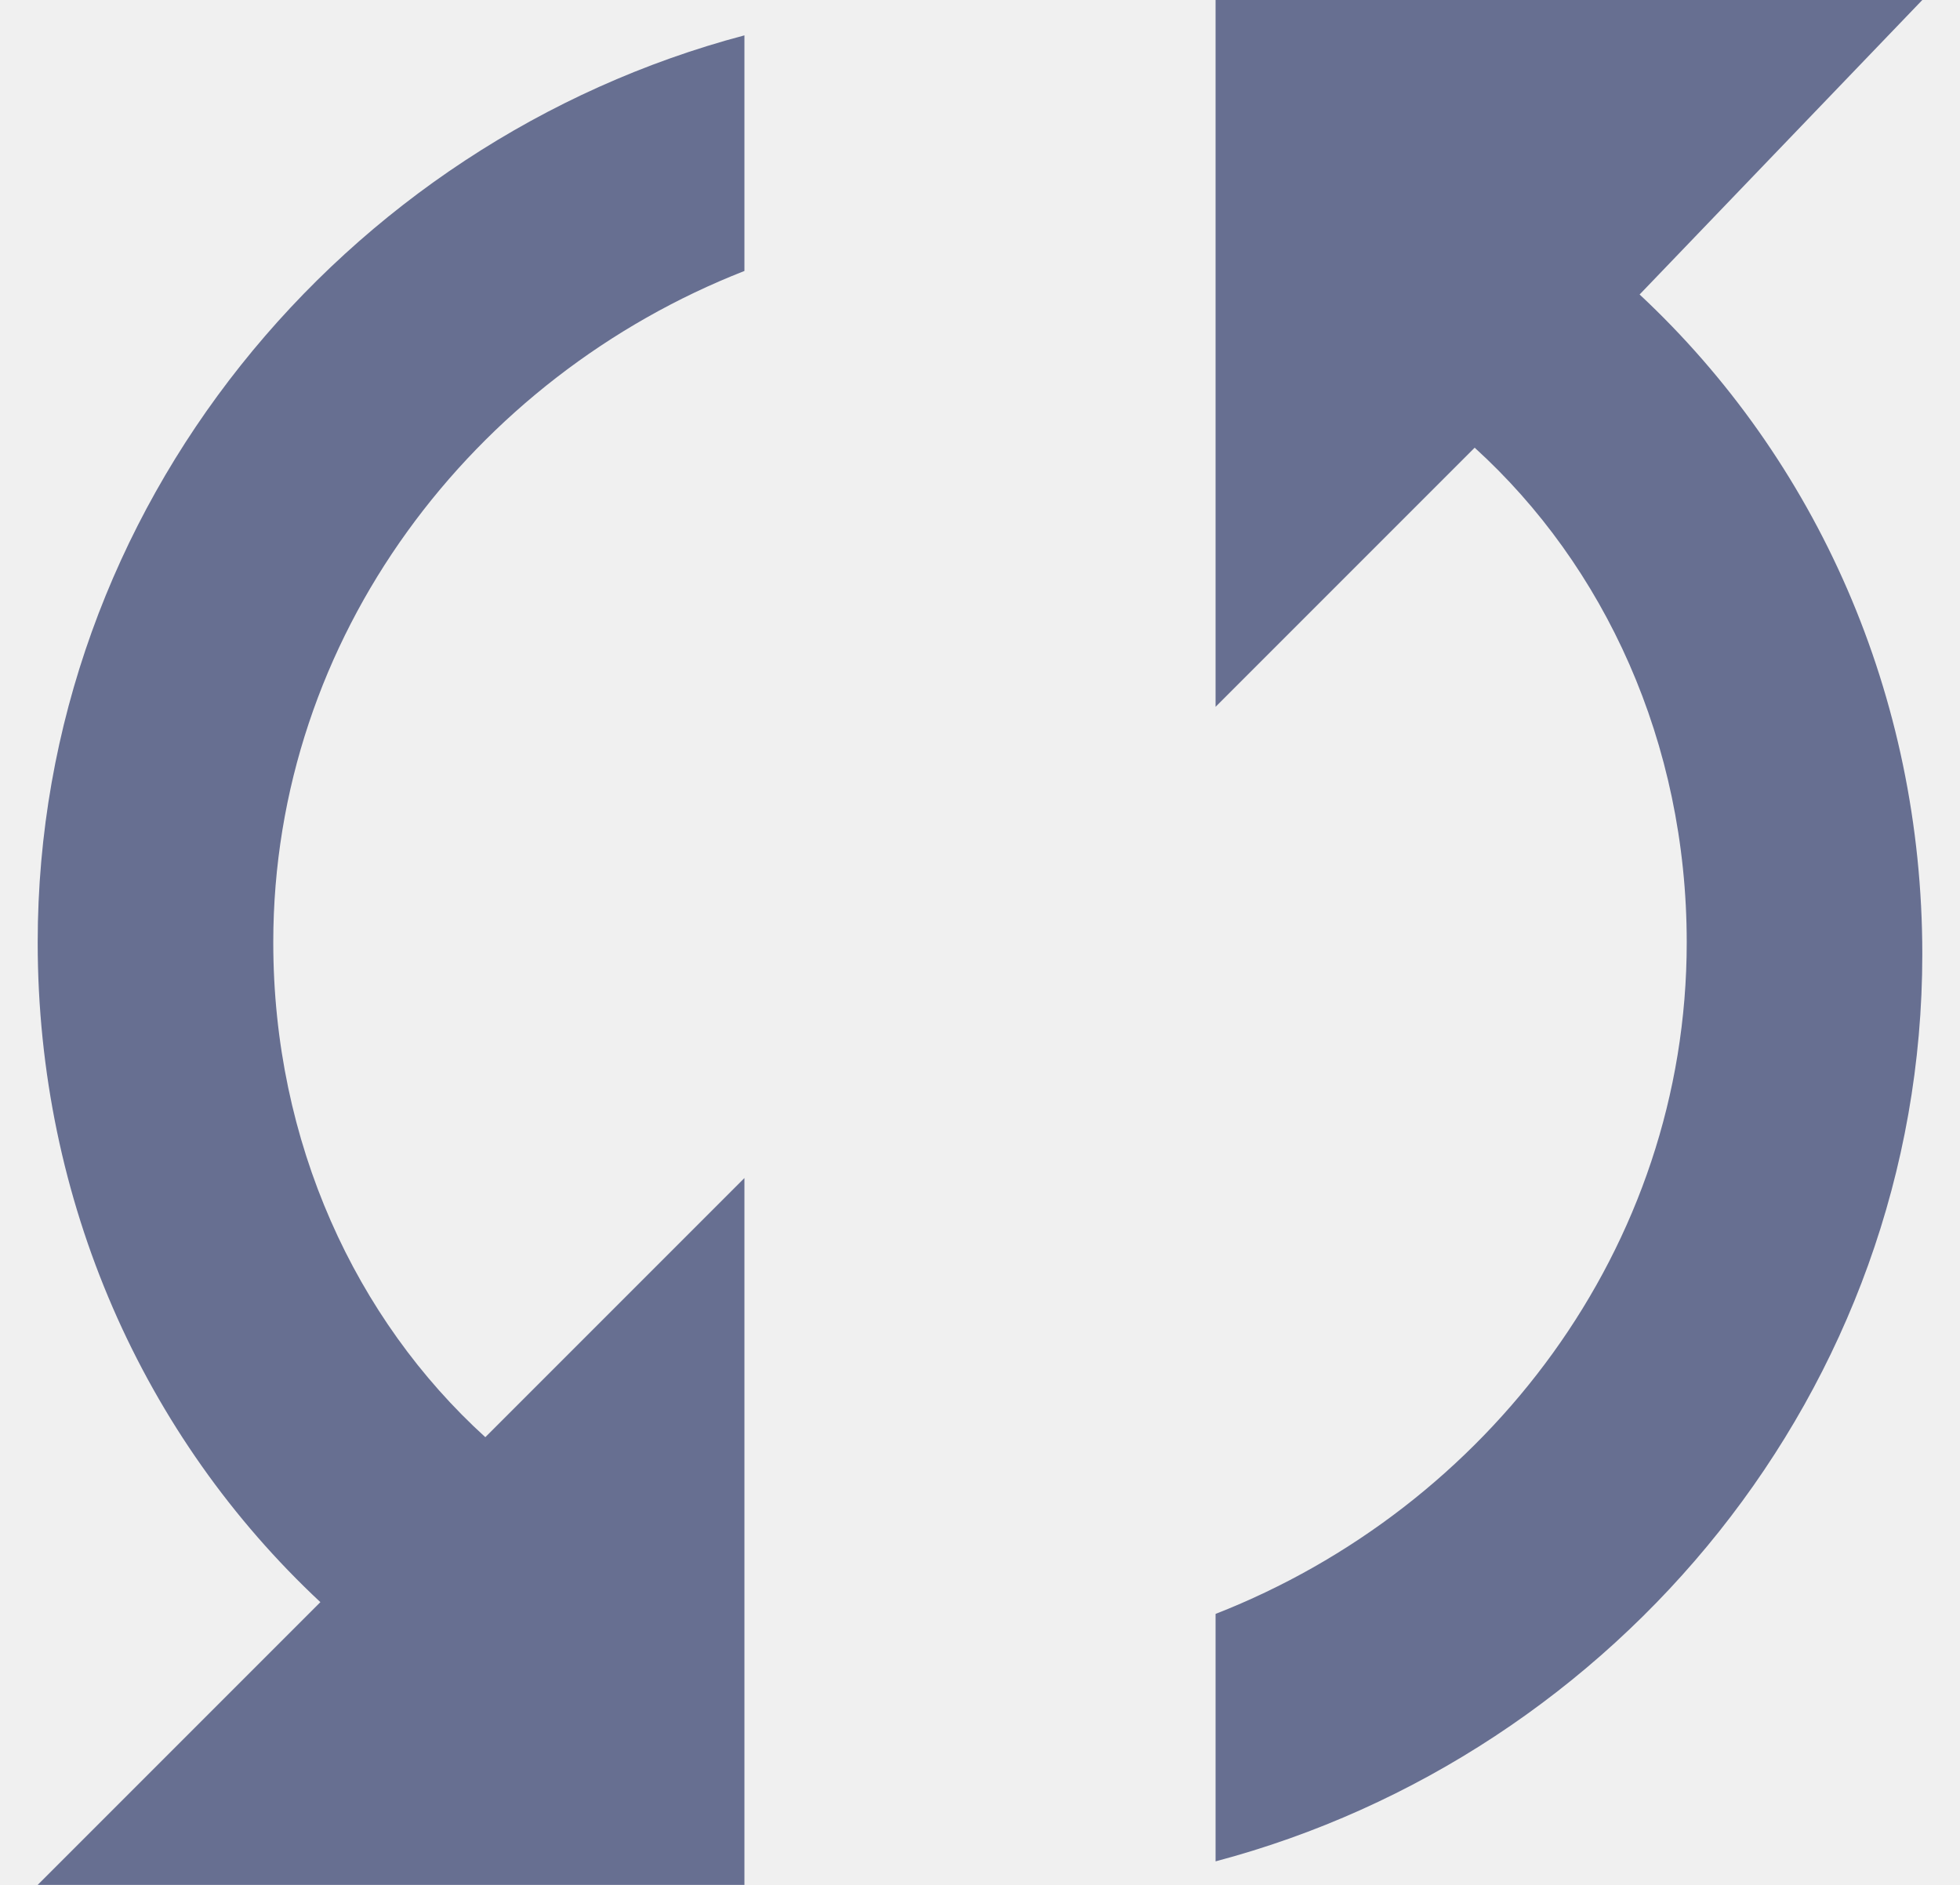
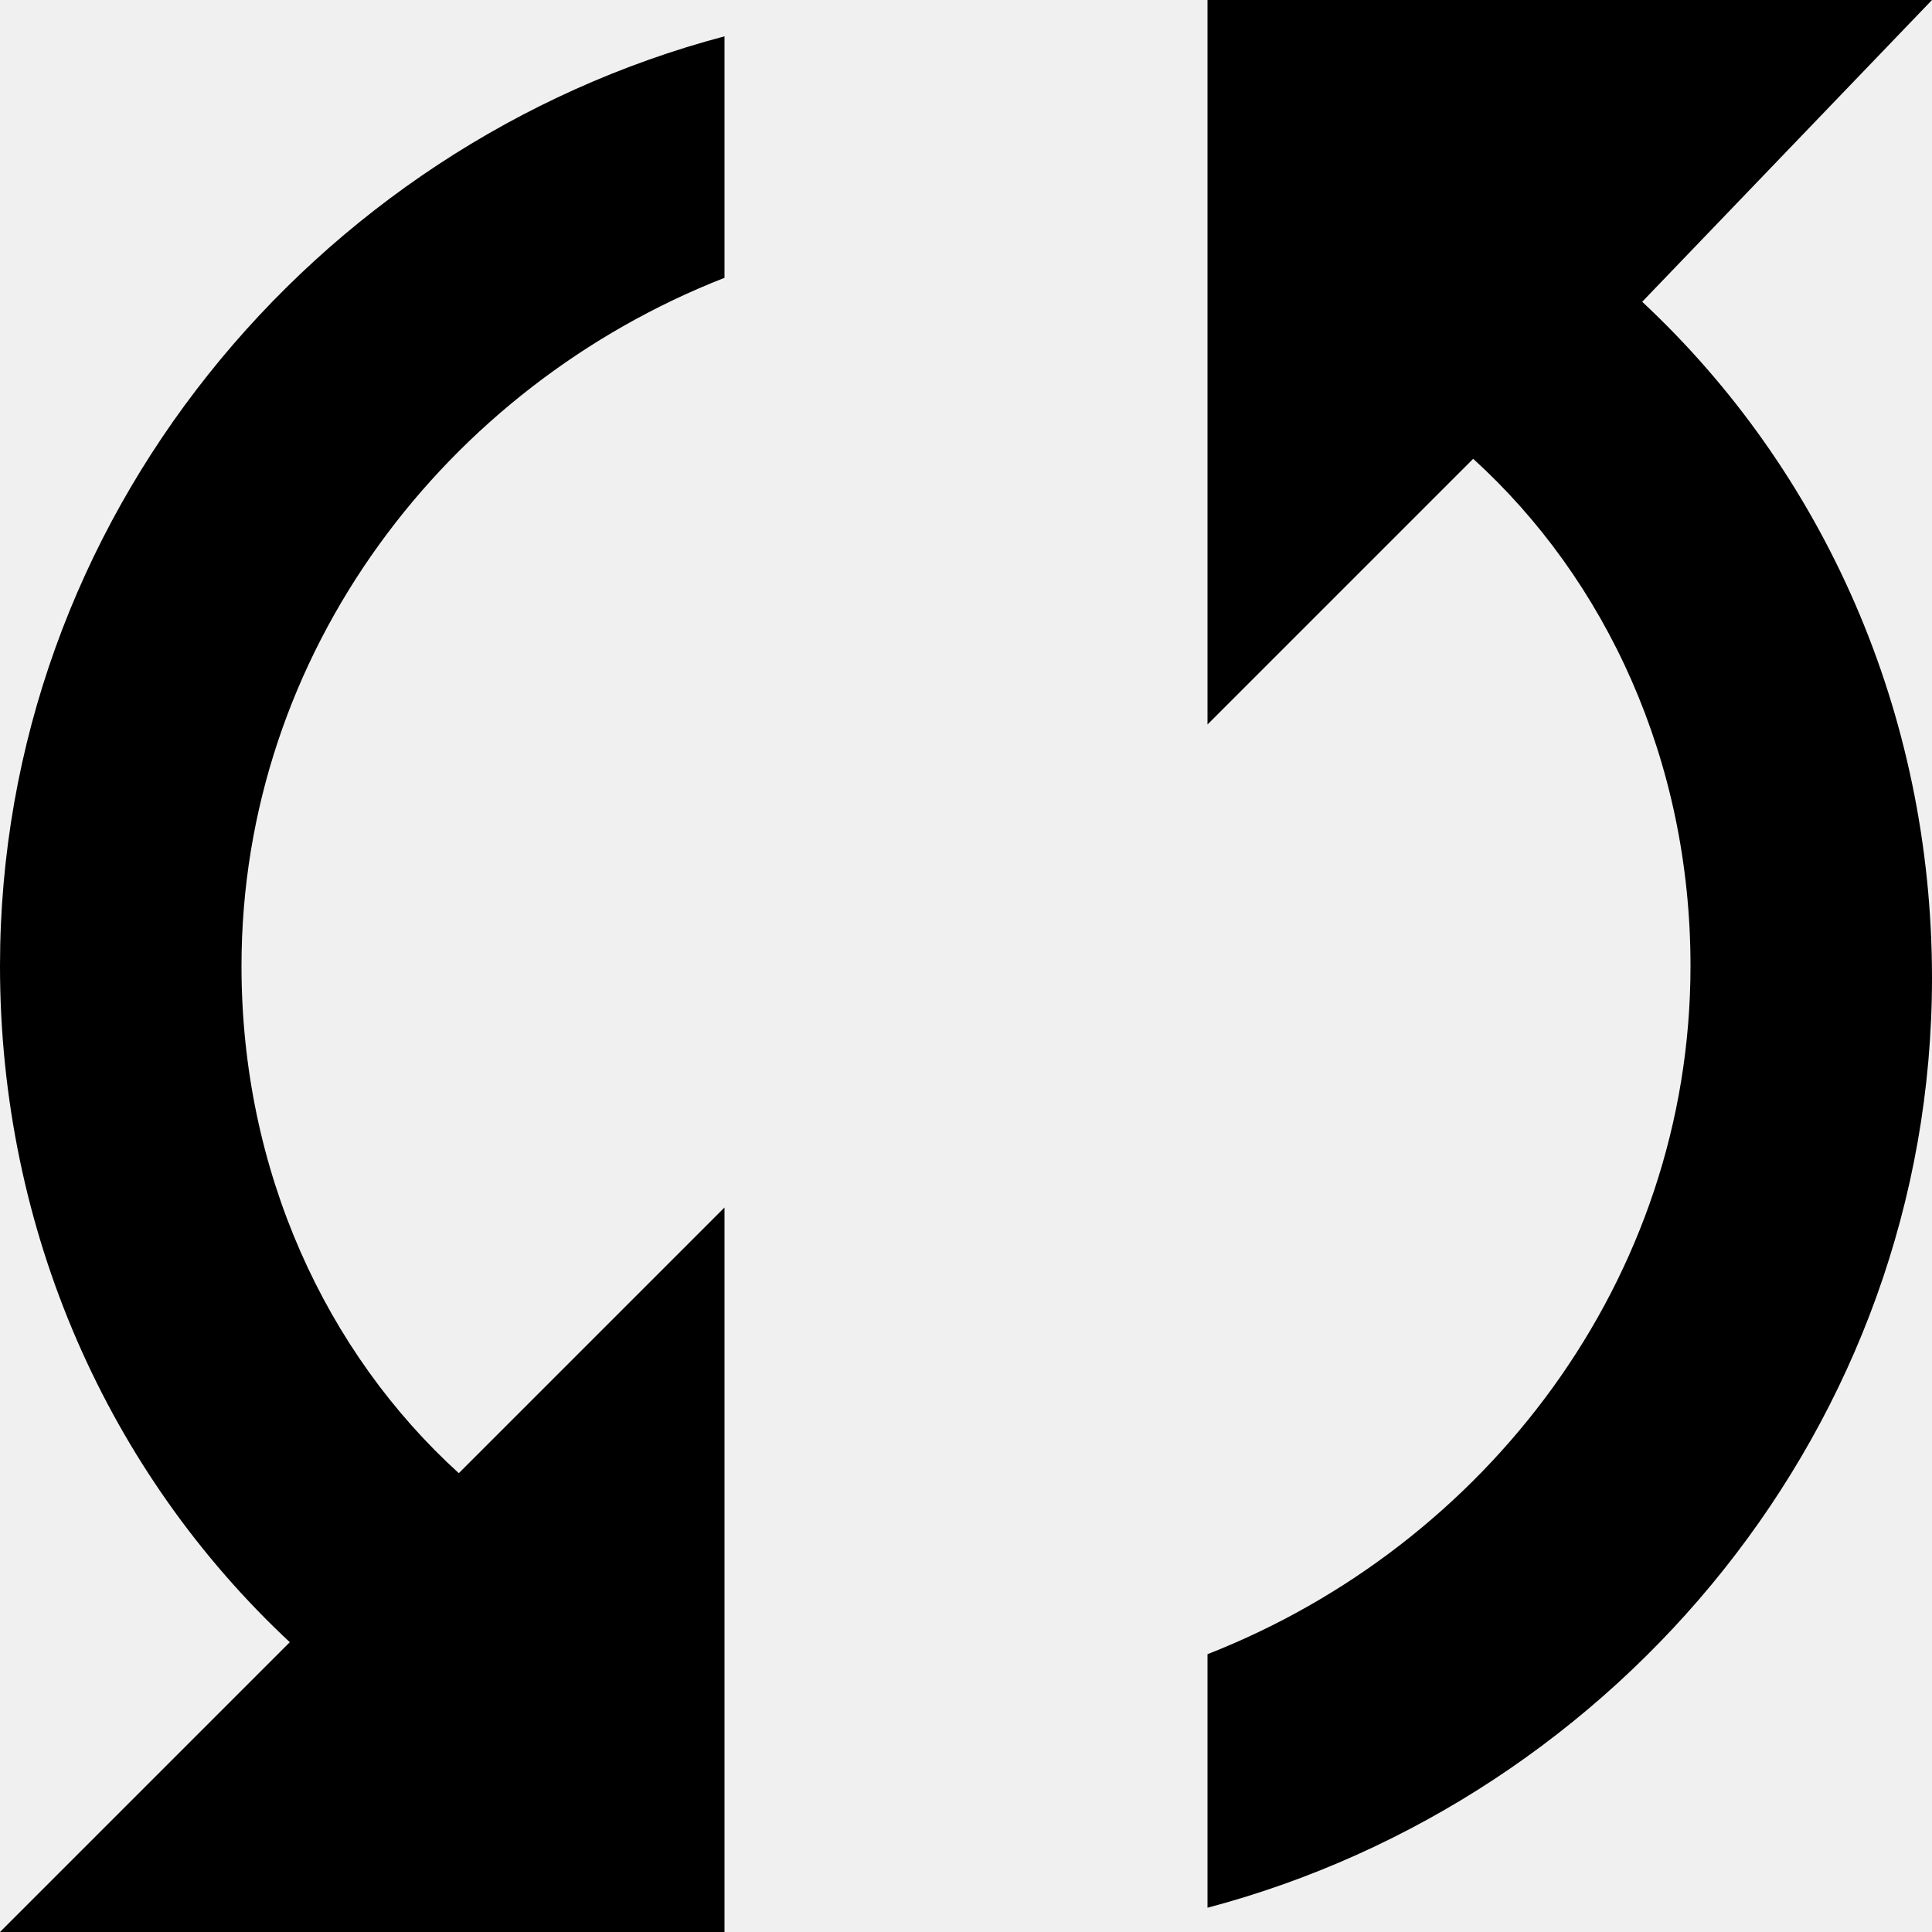
- <svg xmlns="http://www.w3.org/2000/svg" width="26" height="25" viewBox="0 0 26 25" fill="none">
-   <g clip-path="url(#clip0)">
-     <path d="M0.5 12.5C0.5 15.938 1.906 19.062 4.25 21.25L0.5 25H9.875V15.625L6.438 19.062C4.719 17.5 3.625 15.156 3.625 12.5C3.625 8.438 6.281 5 9.875 3.594V0.469C4.562 1.875 0.5 6.719 0.5 12.5ZM25.5 0L16.125 0V9.375L19.562 5.938C21.281 7.5 22.375 9.844 22.375 12.5C22.375 16.562 19.719 20 16.125 21.406V24.688C21.438 23.281 25.5 18.438 25.5 12.656C25.5 9.219 24.094 6.094 21.75 3.906L25.5 0Z" fill="#676F91" />
-   </g>
-   <defs>
-     <clipPath id="clip0">
-       <rect width="25" height="25" fill="white" transform="translate(0.5)" />
-     </clipPath>
-   </defs>
+ <svg xmlns="http://www.w3.org/2000/svg" version="1.1" viewBox="0 0 25 25">
+   <path d="m0 12.5c0 3.438 1.406 6.562 3.75 8.75l-3.75 3.75h9.375v-9.375l-3.438 3.438c-1.719-1.562-2.812-3.906-2.812-6.562 0-4.062 2.656-7.5 6.25-8.906v-3.125c-5.312 1.406-9.375 6.25-9.375 12.031zm25-12.5h-9.375v9.375l3.438-3.438c1.719 1.562 2.812 3.906 2.812 6.562 0 4.062-2.656 7.5-6.25 8.906v3.281c5.312-1.406 9.375-6.25 9.375-12.031 0-3.438-1.406-6.562-3.75-8.75z" />
</svg>
